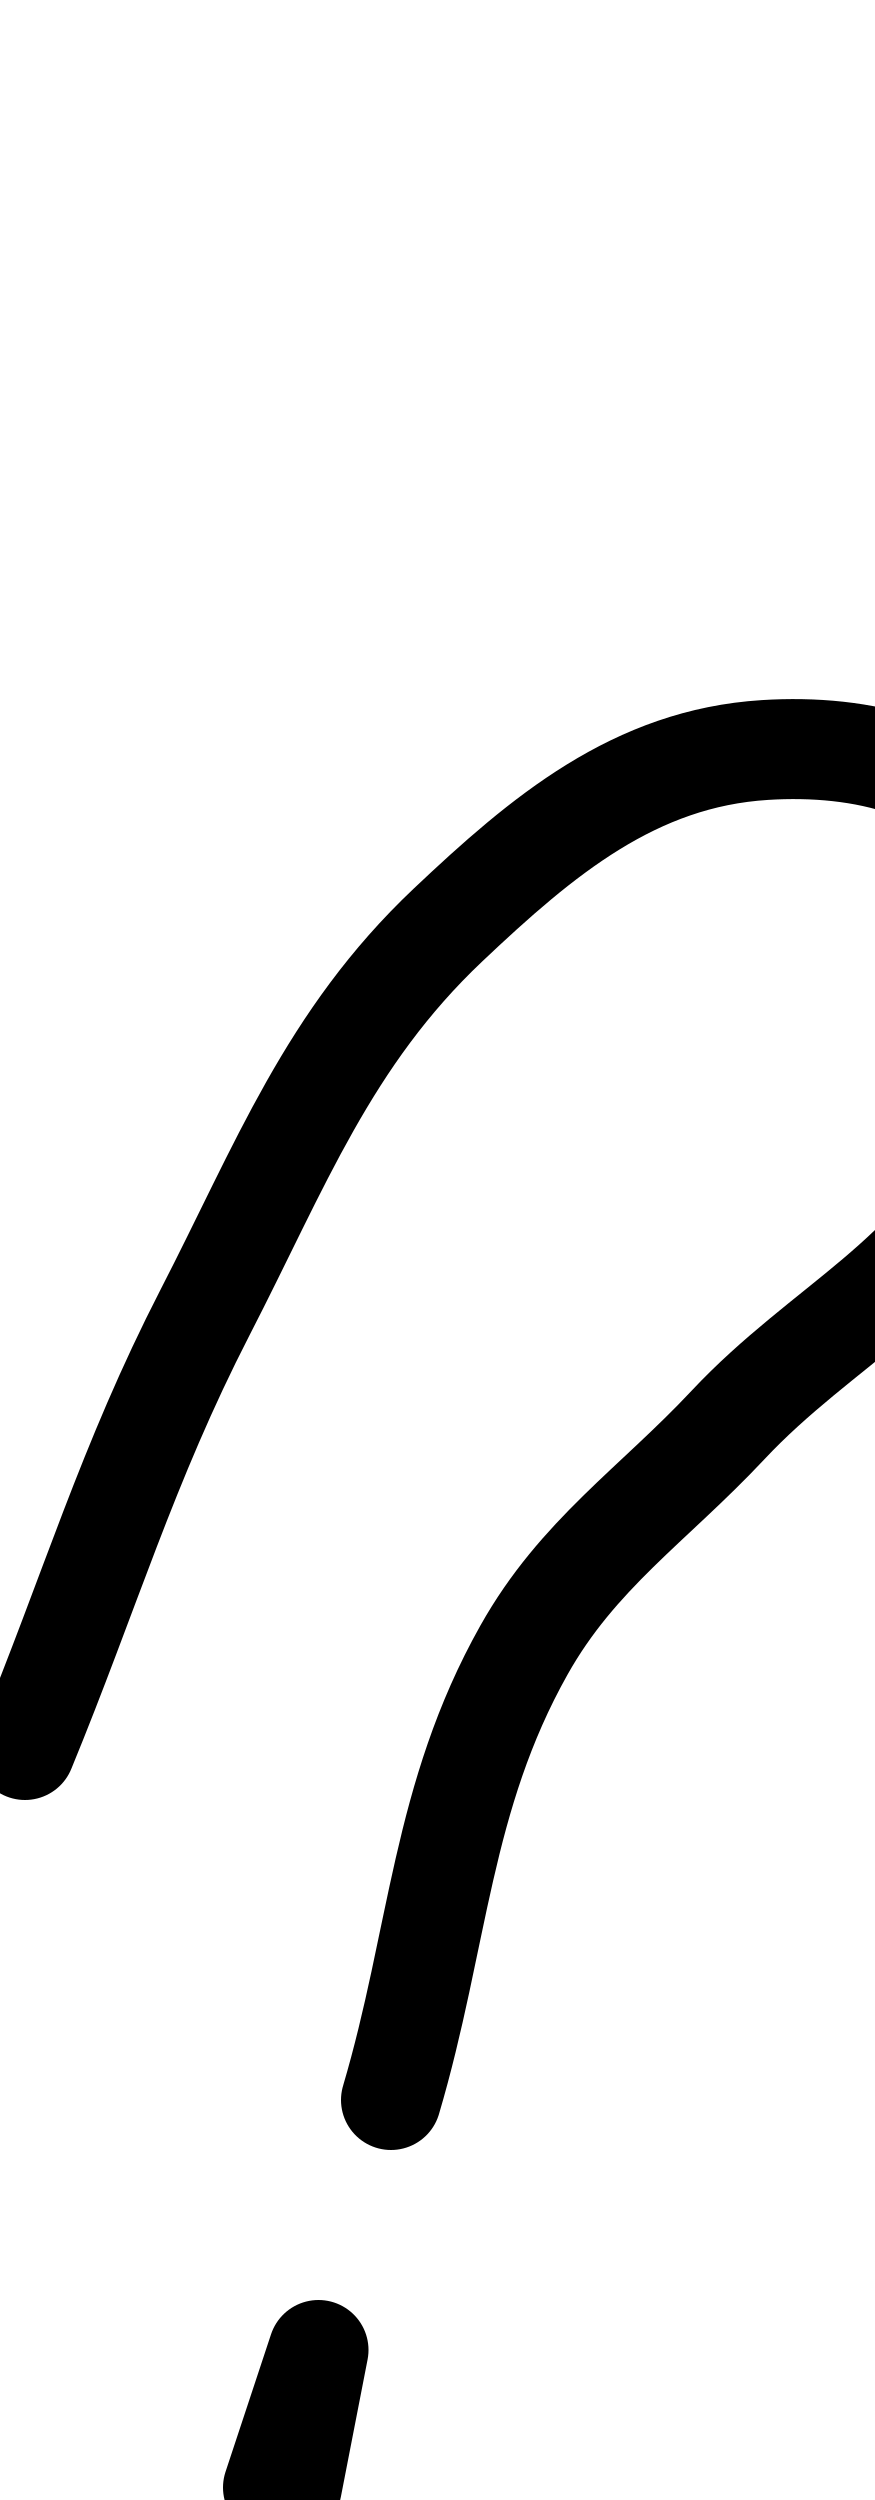
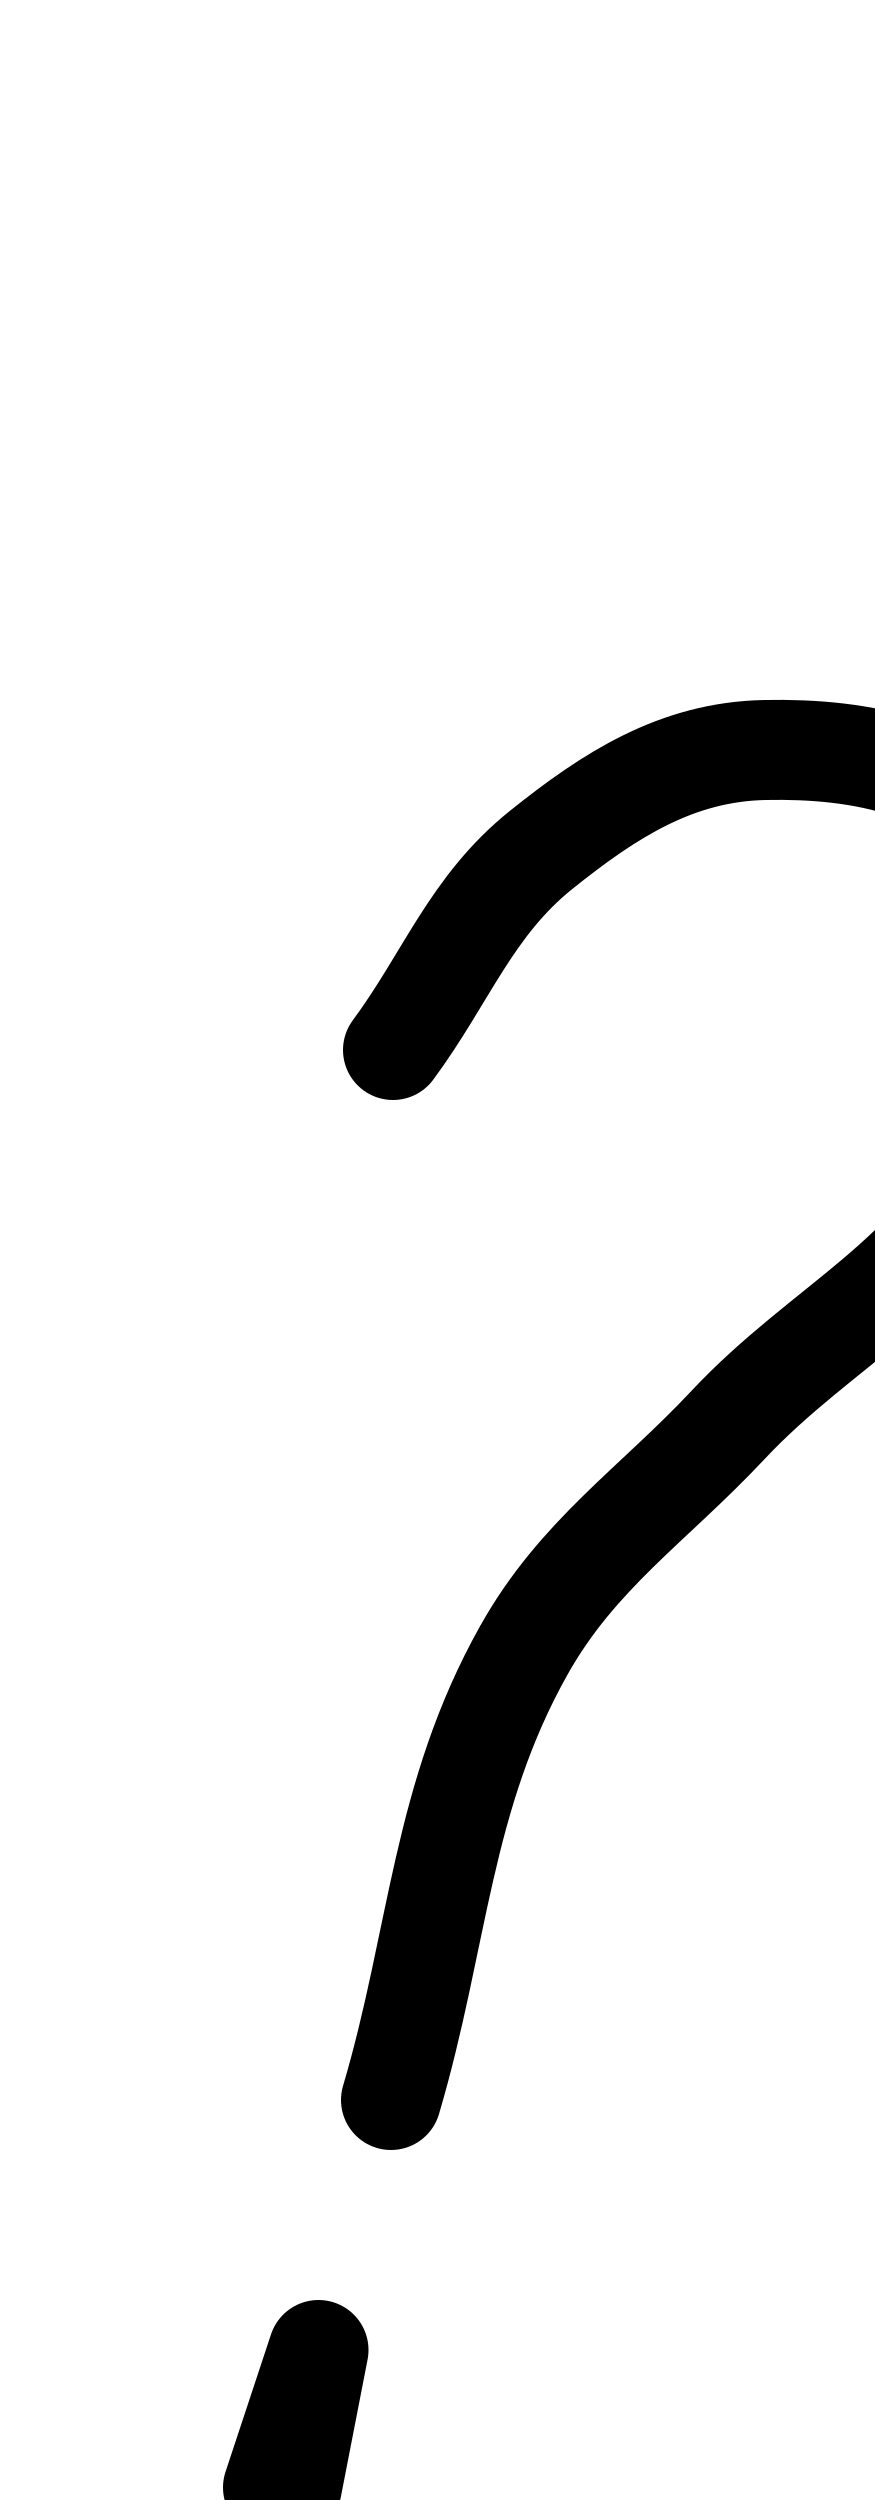
<svg xmlns="http://www.w3.org/2000/svg" id="Laag_1" data-name="Laag 1" viewBox="0 0 70 200">
  <defs>
    <style>
      .cls-1 {
        fill: none;
        stroke: #000;
        stroke-linecap: round;
        stroke-linejoin: round;
        stroke-width: 8px;
      }

      .cls-2 {
        fill: none;
        stroke: none;
      }
    </style>
  </defs>
-   <path class="cls-1" d="M2,140C7.18,127.4,10.17,117.12,16.4,105C22.43,93.29,26.27,83.05,35.84,74C43.42,66.83,50.79,60.65,61.2,60C68.97,59.51,77.15,61.4,81.28,68C85.88,75.34,83.06,84.09,79.52,92C75.02,102.06,65.77,105.96,58.24,114C52.26,120.38,46.2,124.37,41.92,132C35.3,143.78,35.11,155.04,31.28,168" />
+   <path class="cls-2" d="M2,140L31.44,84" />
+   <path class="cls-1" d="M31.44,84C35.7,78.24,37.69,72.49,43.28,68C48.79,63.58,54.14,60.14,61.2,60C68.98,59.84,77.15,61.4,81.28,68C85.88,75.34,83.06,84.09,79.52,92C75.02,102.06,65.77,105.96,58.24,114C52.26,120.38,46.2,124.37,41.92,132C35.3,143.78,35.11,155.04,31.28,168" />
  <path class="cls-2" d="M31.28,168L21.84,199" />
  <path class="cls-1" d="M21.84,199C23.15,195.04,24.39,191.3,25.48,188C24.84,191.3,24.11,195.04,23.34,199" />
  <path class="cls-2" d="M23.34,199L70,140" />
</svg>
